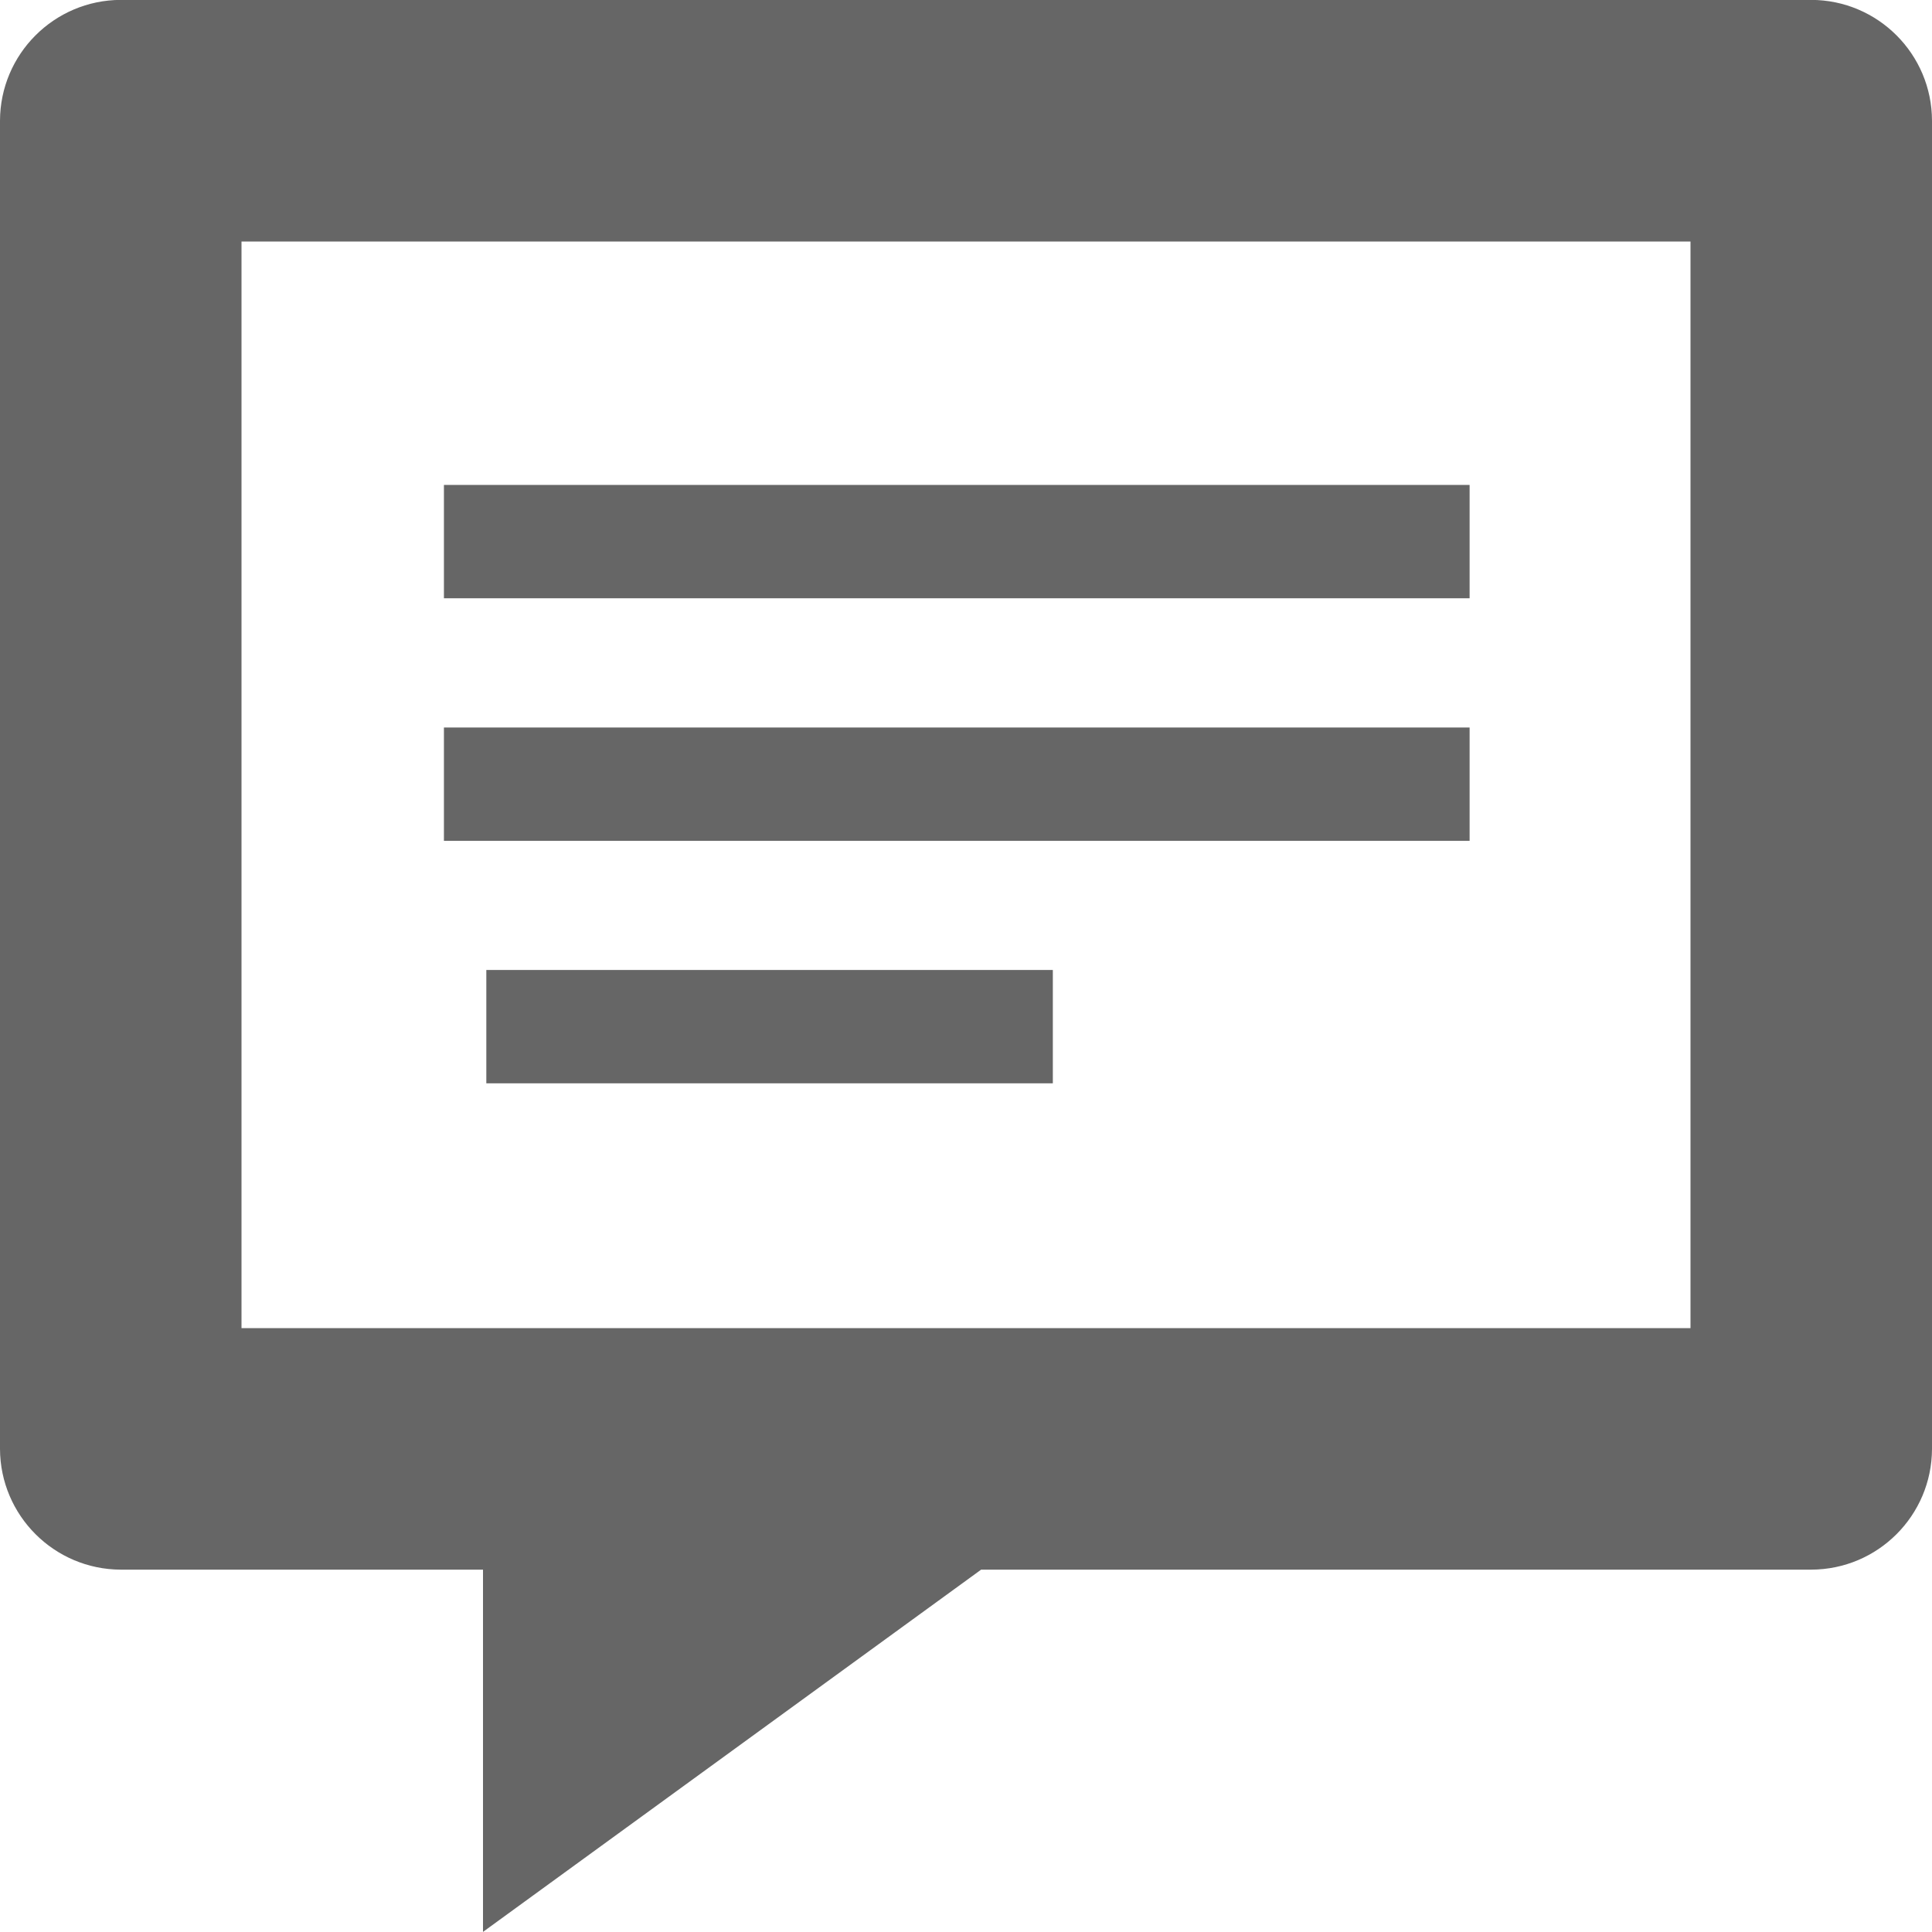
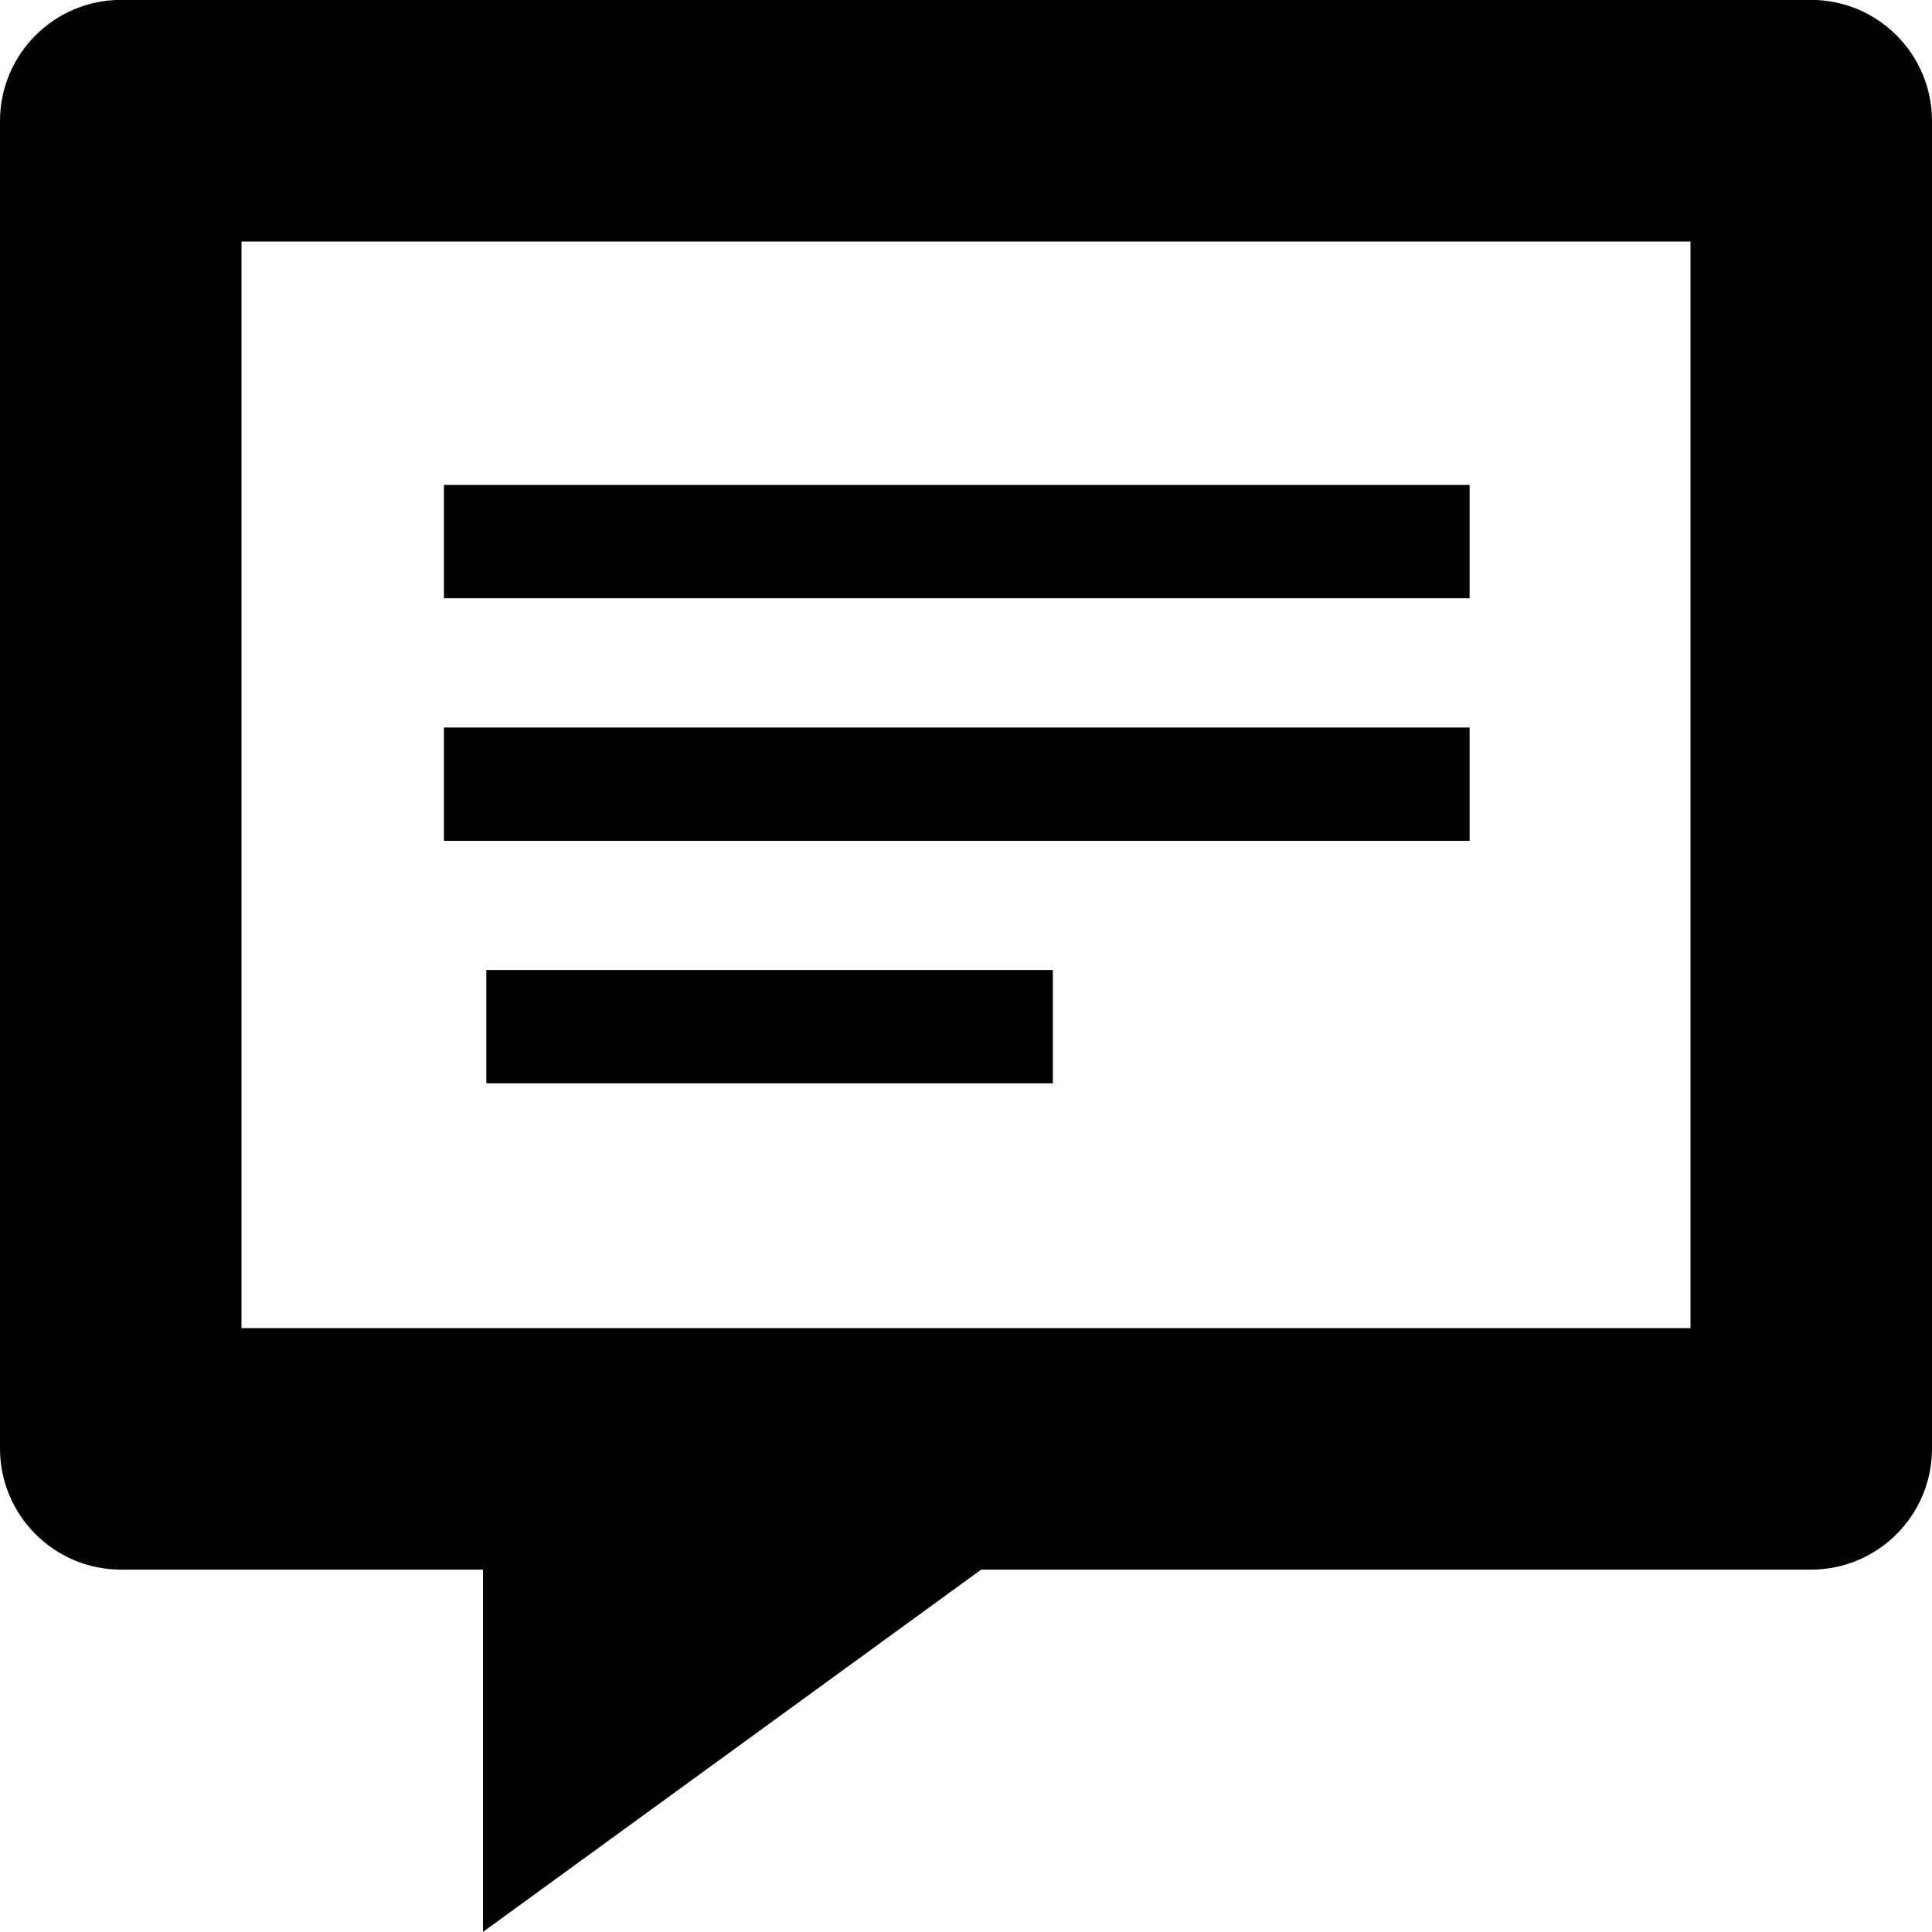
<svg xmlns="http://www.w3.org/2000/svg" width="18" height="18" viewBox="0 0 18 18">
  <g id="Group_1" data-name="Group 1" transform="translate(-380 -830.001)">
-     <path id="Path_1" data-name="Path 1" d="M396.875,830h-15.75A1.129,1.129,0,0,0,380,831.126V843.5a1.129,1.129,0,0,0,1.125,1.125H384.5V848l4.641-3.375h7.734A1.128,1.128,0,0,0,398,843.5V831.126A1.128,1.128,0,0,0,396.875,830Zm-1.125,12.375h-13.5V832.251h13.5Z" transform="translate(0 0)" fill="#666" />
-     <rect id="Rectangle_18" data-name="Rectangle 18" width="9.556" height="1.056" transform="translate(384.136 834.519)" fill="#666" />
-     <rect id="Rectangle_19" data-name="Rectangle 19" width="9.556" height="1.056" transform="translate(384.136 836.779)" fill="#666" />
-     <rect id="Rectangle_20" data-name="Rectangle 20" width="5.278" height="1.056" transform="translate(384.531 839.038)" fill="#666" />
+     <path id="Path_1" data-name="Path 1" d="M396.875,830h-15.75A1.129,1.129,0,0,0,380,831.126V843.5a1.129,1.129,0,0,0,1.125,1.125H384.5V848l4.641-3.375h7.734A1.128,1.128,0,0,0,398,843.5V831.126A1.128,1.128,0,0,0,396.875,830Zm-1.125,12.375h-13.5V832.251h13.5Z" transform="translate(0 0)" />
+     <rect id="Rectangle_18" data-name="Rectangle 18" width="9.556" height="1.056" transform="translate(384.136 834.519)" />
+     <rect id="Rectangle_19" data-name="Rectangle 19" width="9.556" height="1.056" transform="translate(384.136 836.779)" />
+     <rect id="Rectangle_20" data-name="Rectangle 20" width="5.278" height="1.056" transform="translate(384.531 839.038)" />
  </g>
</svg>
